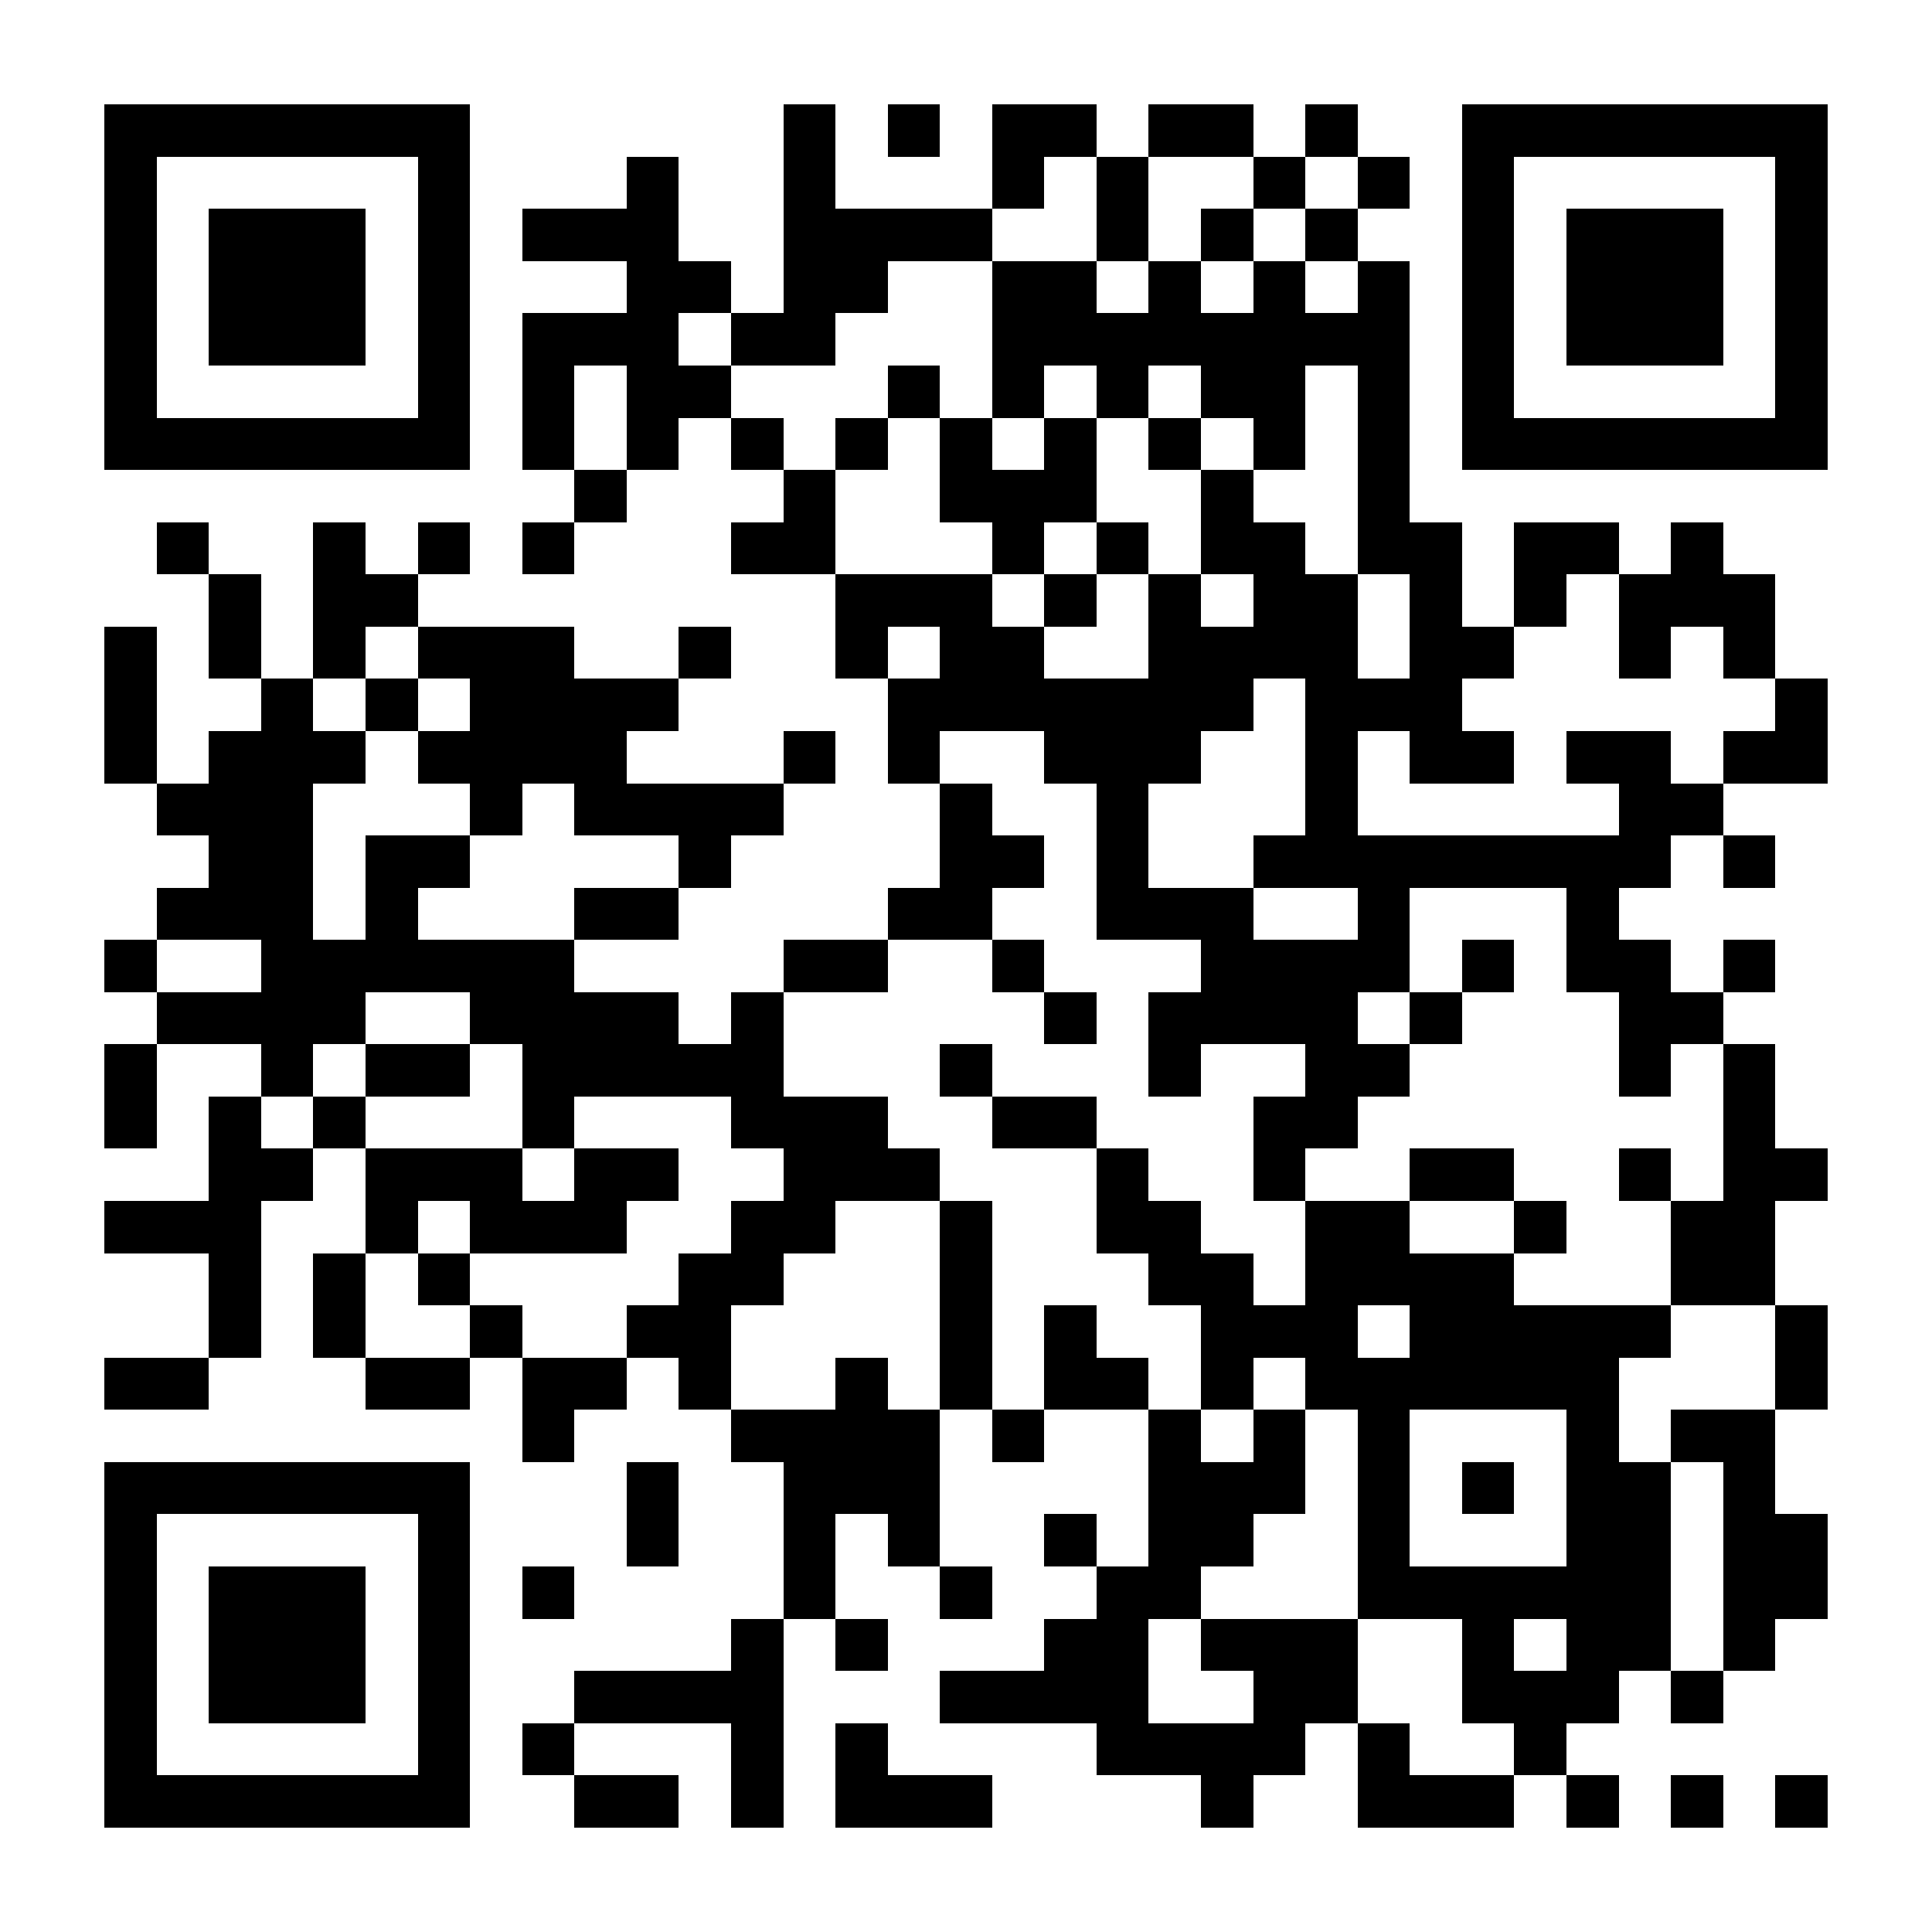
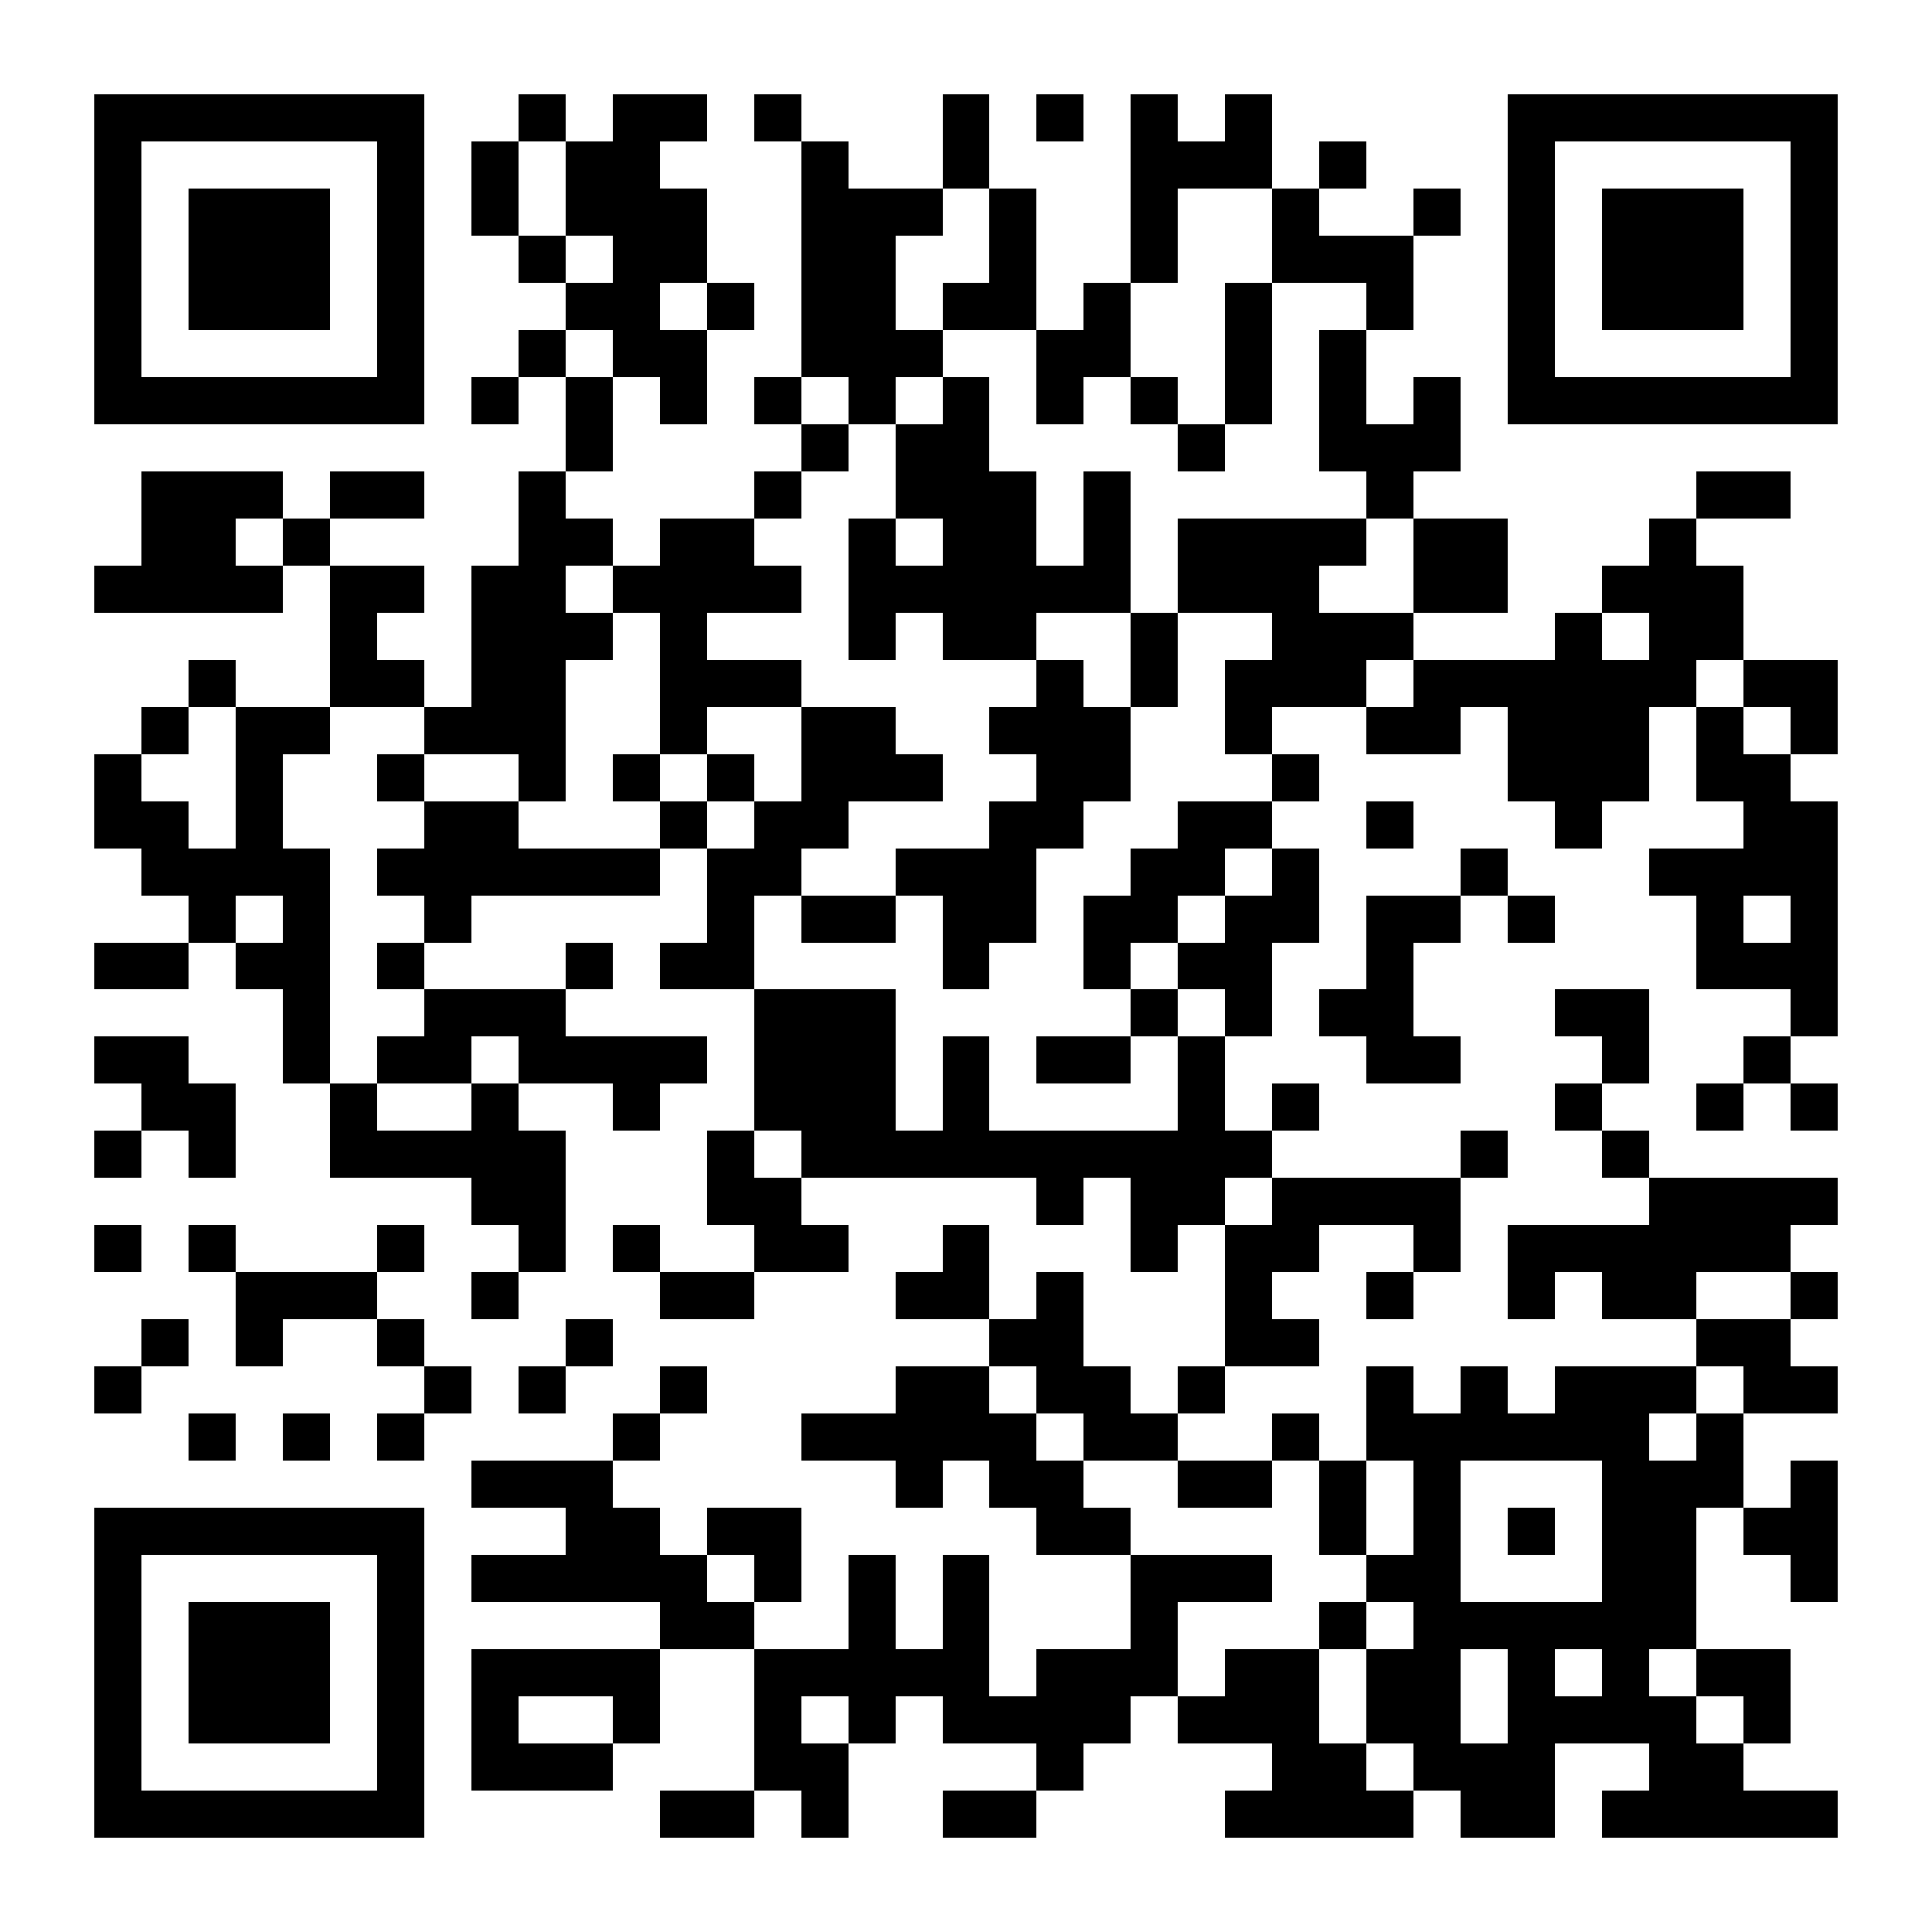
- <svg xmlns="http://www.w3.org/2000/svg" viewBox="0 0 37 37" shape-rendering="crispEdges">
-   <path fill="#ffffff" d="M0 0h37v37H0z" />
-   <path stroke="#000000" d="M2 2.5h7m6 0h1m1 0h1m1 0h2m1 0h2m1 0h1m2 0h7M2 3.5h1m5 0h1m3 0h1m2 0h1m3 0h1m1 0h1m2 0h1m1 0h1m1 0h1m5 0h1M2 4.5h1m1 0h3m1 0h1m1 0h3m2 0h4m2 0h1m1 0h1m1 0h1m2 0h1m1 0h3m1 0h1M2 5.5h1m1 0h3m1 0h1m3 0h2m1 0h2m2 0h2m1 0h1m1 0h1m1 0h1m1 0h1m1 0h3m1 0h1M2 6.5h1m1 0h3m1 0h1m1 0h3m1 0h2m3 0h8m1 0h1m1 0h3m1 0h1M2 7.5h1m5 0h1m1 0h1m1 0h2m3 0h1m1 0h1m1 0h1m1 0h2m1 0h1m1 0h1m5 0h1M2 8.5h7m1 0h1m1 0h1m1 0h1m1 0h1m1 0h1m1 0h1m1 0h1m1 0h1m1 0h1m1 0h7M11 9.5h1m3 0h1m2 0h3m2 0h1m2 0h1M3 10.5h1m2 0h1m1 0h1m1 0h1m3 0h2m3 0h1m1 0h1m1 0h2m1 0h2m1 0h2m1 0h1M4 11.5h1m1 0h2m8 0h3m1 0h1m1 0h1m1 0h2m1 0h1m1 0h1m1 0h3M2 12.5h1m1 0h1m1 0h1m1 0h3m2 0h1m2 0h1m1 0h2m2 0h4m1 0h2m2 0h1m1 0h1M2 13.5h1m2 0h1m1 0h1m1 0h4m4 0h7m1 0h3m6 0h1M2 14.5h1m1 0h3m1 0h4m3 0h1m1 0h1m2 0h3m2 0h1m1 0h2m1 0h2m1 0h2M3 15.5h3m3 0h1m1 0h4m3 0h1m2 0h1m3 0h1m5 0h2M4 16.5h2m1 0h2m4 0h1m4 0h2m1 0h1m2 0h8m1 0h1M3 17.5h3m1 0h1m3 0h2m4 0h2m2 0h3m2 0h1m3 0h1M2 18.5h1m2 0h6m4 0h2m2 0h1m3 0h4m1 0h1m1 0h2m1 0h1M3 19.5h4m2 0h4m1 0h1m5 0h1m1 0h4m1 0h1m3 0h2M2 20.5h1m2 0h1m1 0h2m1 0h5m3 0h1m3 0h1m2 0h2m4 0h1m1 0h1M2 21.5h1m1 0h1m1 0h1m3 0h1m3 0h3m2 0h2m3 0h2m7 0h1M4 22.5h2m1 0h3m1 0h2m2 0h3m3 0h1m2 0h1m2 0h2m2 0h1m1 0h2M2 23.5h3m2 0h1m1 0h3m2 0h2m2 0h1m2 0h2m2 0h2m2 0h1m2 0h2M4 24.5h1m1 0h1m1 0h1m4 0h2m3 0h1m3 0h2m1 0h4m3 0h2M4 25.5h1m1 0h1m2 0h1m2 0h2m4 0h1m1 0h1m2 0h3m1 0h5m2 0h1M2 26.5h2m3 0h2m1 0h2m1 0h1m2 0h1m1 0h1m1 0h2m1 0h1m1 0h6m3 0h1M10 27.5h1m3 0h4m1 0h1m2 0h1m1 0h1m1 0h1m3 0h1m1 0h2M2 28.5h7m3 0h1m2 0h3m4 0h3m1 0h1m1 0h1m1 0h2m1 0h1M2 29.5h1m5 0h1m3 0h1m2 0h1m1 0h1m2 0h1m1 0h2m2 0h1m3 0h2m1 0h2M2 30.5h1m1 0h3m1 0h1m1 0h1m4 0h1m2 0h1m2 0h2m3 0h6m1 0h2M2 31.5h1m1 0h3m1 0h1m5 0h1m1 0h1m3 0h2m1 0h3m2 0h1m1 0h2m1 0h1M2 32.5h1m1 0h3m1 0h1m2 0h4m3 0h4m2 0h2m2 0h3m1 0h1M2 33.5h1m5 0h1m1 0h1m3 0h1m1 0h1m4 0h4m1 0h1m2 0h1M2 34.5h7m2 0h2m1 0h1m1 0h3m4 0h1m2 0h3m1 0h1m1 0h1m1 0h1" />
+ <svg xmlns="http://www.w3.org/2000/svg" viewBox="0 0 41 41" shape-rendering="crispEdges">
+   <path fill="#ffffff" d="M0 0h41v41H0z" />
+   <path stroke="#000000" d="M2 2.5h7m2 0h1m1 0h2m1 0h1m3 0h1m1 0h1m1 0h1m1 0h1m5 0h7M2 3.5h1m5 0h1m1 0h1m1 0h2m3 0h1m2 0h1m3 0h3m1 0h1m3 0h1m5 0h1M2 4.5h1m1 0h3m1 0h1m1 0h1m1 0h3m2 0h3m1 0h1m2 0h1m2 0h1m2 0h1m1 0h1m1 0h3m1 0h1M2 5.5h1m1 0h3m1 0h1m2 0h1m1 0h2m2 0h2m2 0h1m2 0h1m2 0h3m2 0h1m1 0h3m1 0h1M2 6.5h1m1 0h3m1 0h1m3 0h2m1 0h1m1 0h2m1 0h2m1 0h1m2 0h1m2 0h1m2 0h1m1 0h3m1 0h1M2 7.5h1m5 0h1m2 0h1m1 0h2m2 0h3m2 0h2m2 0h1m1 0h1m3 0h1m5 0h1M2 8.5h7m1 0h1m1 0h1m1 0h1m1 0h1m1 0h1m1 0h1m1 0h1m1 0h1m1 0h1m1 0h1m1 0h1m1 0h7M12 9.5h1m4 0h1m1 0h2m4 0h1m2 0h3M3 10.5h3m1 0h2m2 0h1m4 0h1m2 0h3m1 0h1m5 0h1m6 0h2M3 11.5h2m1 0h1m4 0h2m1 0h2m2 0h1m1 0h2m1 0h1m1 0h4m1 0h2m3 0h1M2 12.5h4m1 0h2m1 0h2m1 0h4m1 0h6m1 0h3m2 0h2m2 0h3M7 13.5h1m2 0h3m1 0h1m3 0h1m1 0h2m2 0h1m2 0h3m3 0h1m1 0h2M4 14.5h1m2 0h2m1 0h2m2 0h3m5 0h1m1 0h1m1 0h3m1 0h6m1 0h2M3 15.5h1m1 0h2m2 0h3m2 0h1m2 0h2m2 0h3m2 0h1m2 0h2m1 0h3m1 0h1m1 0h1M2 16.5h1m2 0h1m2 0h1m2 0h1m1 0h1m1 0h1m1 0h3m2 0h2m3 0h1m4 0h3m1 0h2M2 17.5h2m1 0h1m3 0h2m3 0h1m1 0h2m3 0h2m2 0h2m2 0h1m3 0h1m3 0h2M3 18.5h4m1 0h6m1 0h2m2 0h3m2 0h2m1 0h1m3 0h1m3 0h4M4 19.5h1m1 0h1m2 0h1m5 0h1m1 0h2m1 0h2m1 0h2m1 0h2m1 0h2m1 0h1m3 0h1m1 0h1M2 20.5h2m1 0h2m1 0h1m3 0h1m1 0h2m4 0h1m2 0h1m1 0h2m2 0h1m6 0h3M6 21.5h1m2 0h3m4 0h3m5 0h1m1 0h1m1 0h2m3 0h2m3 0h1M2 22.5h2m2 0h1m1 0h2m1 0h4m1 0h3m1 0h1m1 0h2m1 0h1m3 0h2m3 0h1m2 0h1M3 23.5h2m2 0h1m2 0h1m2 0h1m2 0h3m1 0h1m4 0h1m1 0h1m5 0h1m2 0h1m1 0h1M2 24.5h1m1 0h1m2 0h5m3 0h1m1 0h10m4 0h1m2 0h1M10 25.5h2m3 0h2m5 0h1m1 0h2m1 0h4m4 0h4M2 26.5h1m1 0h1m3 0h1m2 0h1m1 0h1m2 0h2m2 0h1m3 0h1m1 0h2m2 0h1m1 0h6M5 27.5h3m2 0h1m3 0h2m3 0h2m1 0h1m3 0h1m2 0h1m2 0h1m1 0h2m2 0h1M3 28.5h1m1 0h1m2 0h1m3 0h1m8 0h2m3 0h2m8 0h2M2 29.5h1m6 0h1m1 0h1m2 0h1m4 0h2m1 0h2m1 0h1m3 0h1m1 0h1m1 0h3m1 0h2M4 30.5h1m1 0h1m1 0h1m4 0h1m3 0h5m1 0h2m2 0h1m1 0h6m1 0h1M10 31.5h3m6 0h1m1 0h2m2 0h2m1 0h1m1 0h1m3 0h3m1 0h1M2 32.5h7m3 0h2m1 0h2m5 0h2m4 0h1m1 0h1m1 0h1m1 0h2m1 0h2M2 33.5h1m5 0h1m1 0h5m1 0h1m1 0h1m1 0h1m3 0h3m2 0h2m3 0h2m2 0h1M2 34.5h1m1 0h3m1 0h1m5 0h2m2 0h1m1 0h1m3 0h1m3 0h1m1 0h6M2 35.5h1m1 0h3m1 0h1m1 0h4m2 0h5m1 0h3m1 0h2m1 0h2m1 0h1m1 0h1m1 0h2M2 36.5h1m1 0h3m1 0h1m1 0h1m2 0h1m2 0h1m1 0h1m1 0h4m1 0h3m1 0h2m1 0h4m1 0h1M2 37.5h1m5 0h1m1 0h3m3 0h2m4 0h1m4 0h2m1 0h3m2 0h2M2 38.5h7m5 0h2m1 0h1m2 0h2m4 0h4m1 0h2m1 0h5" />
</svg>
